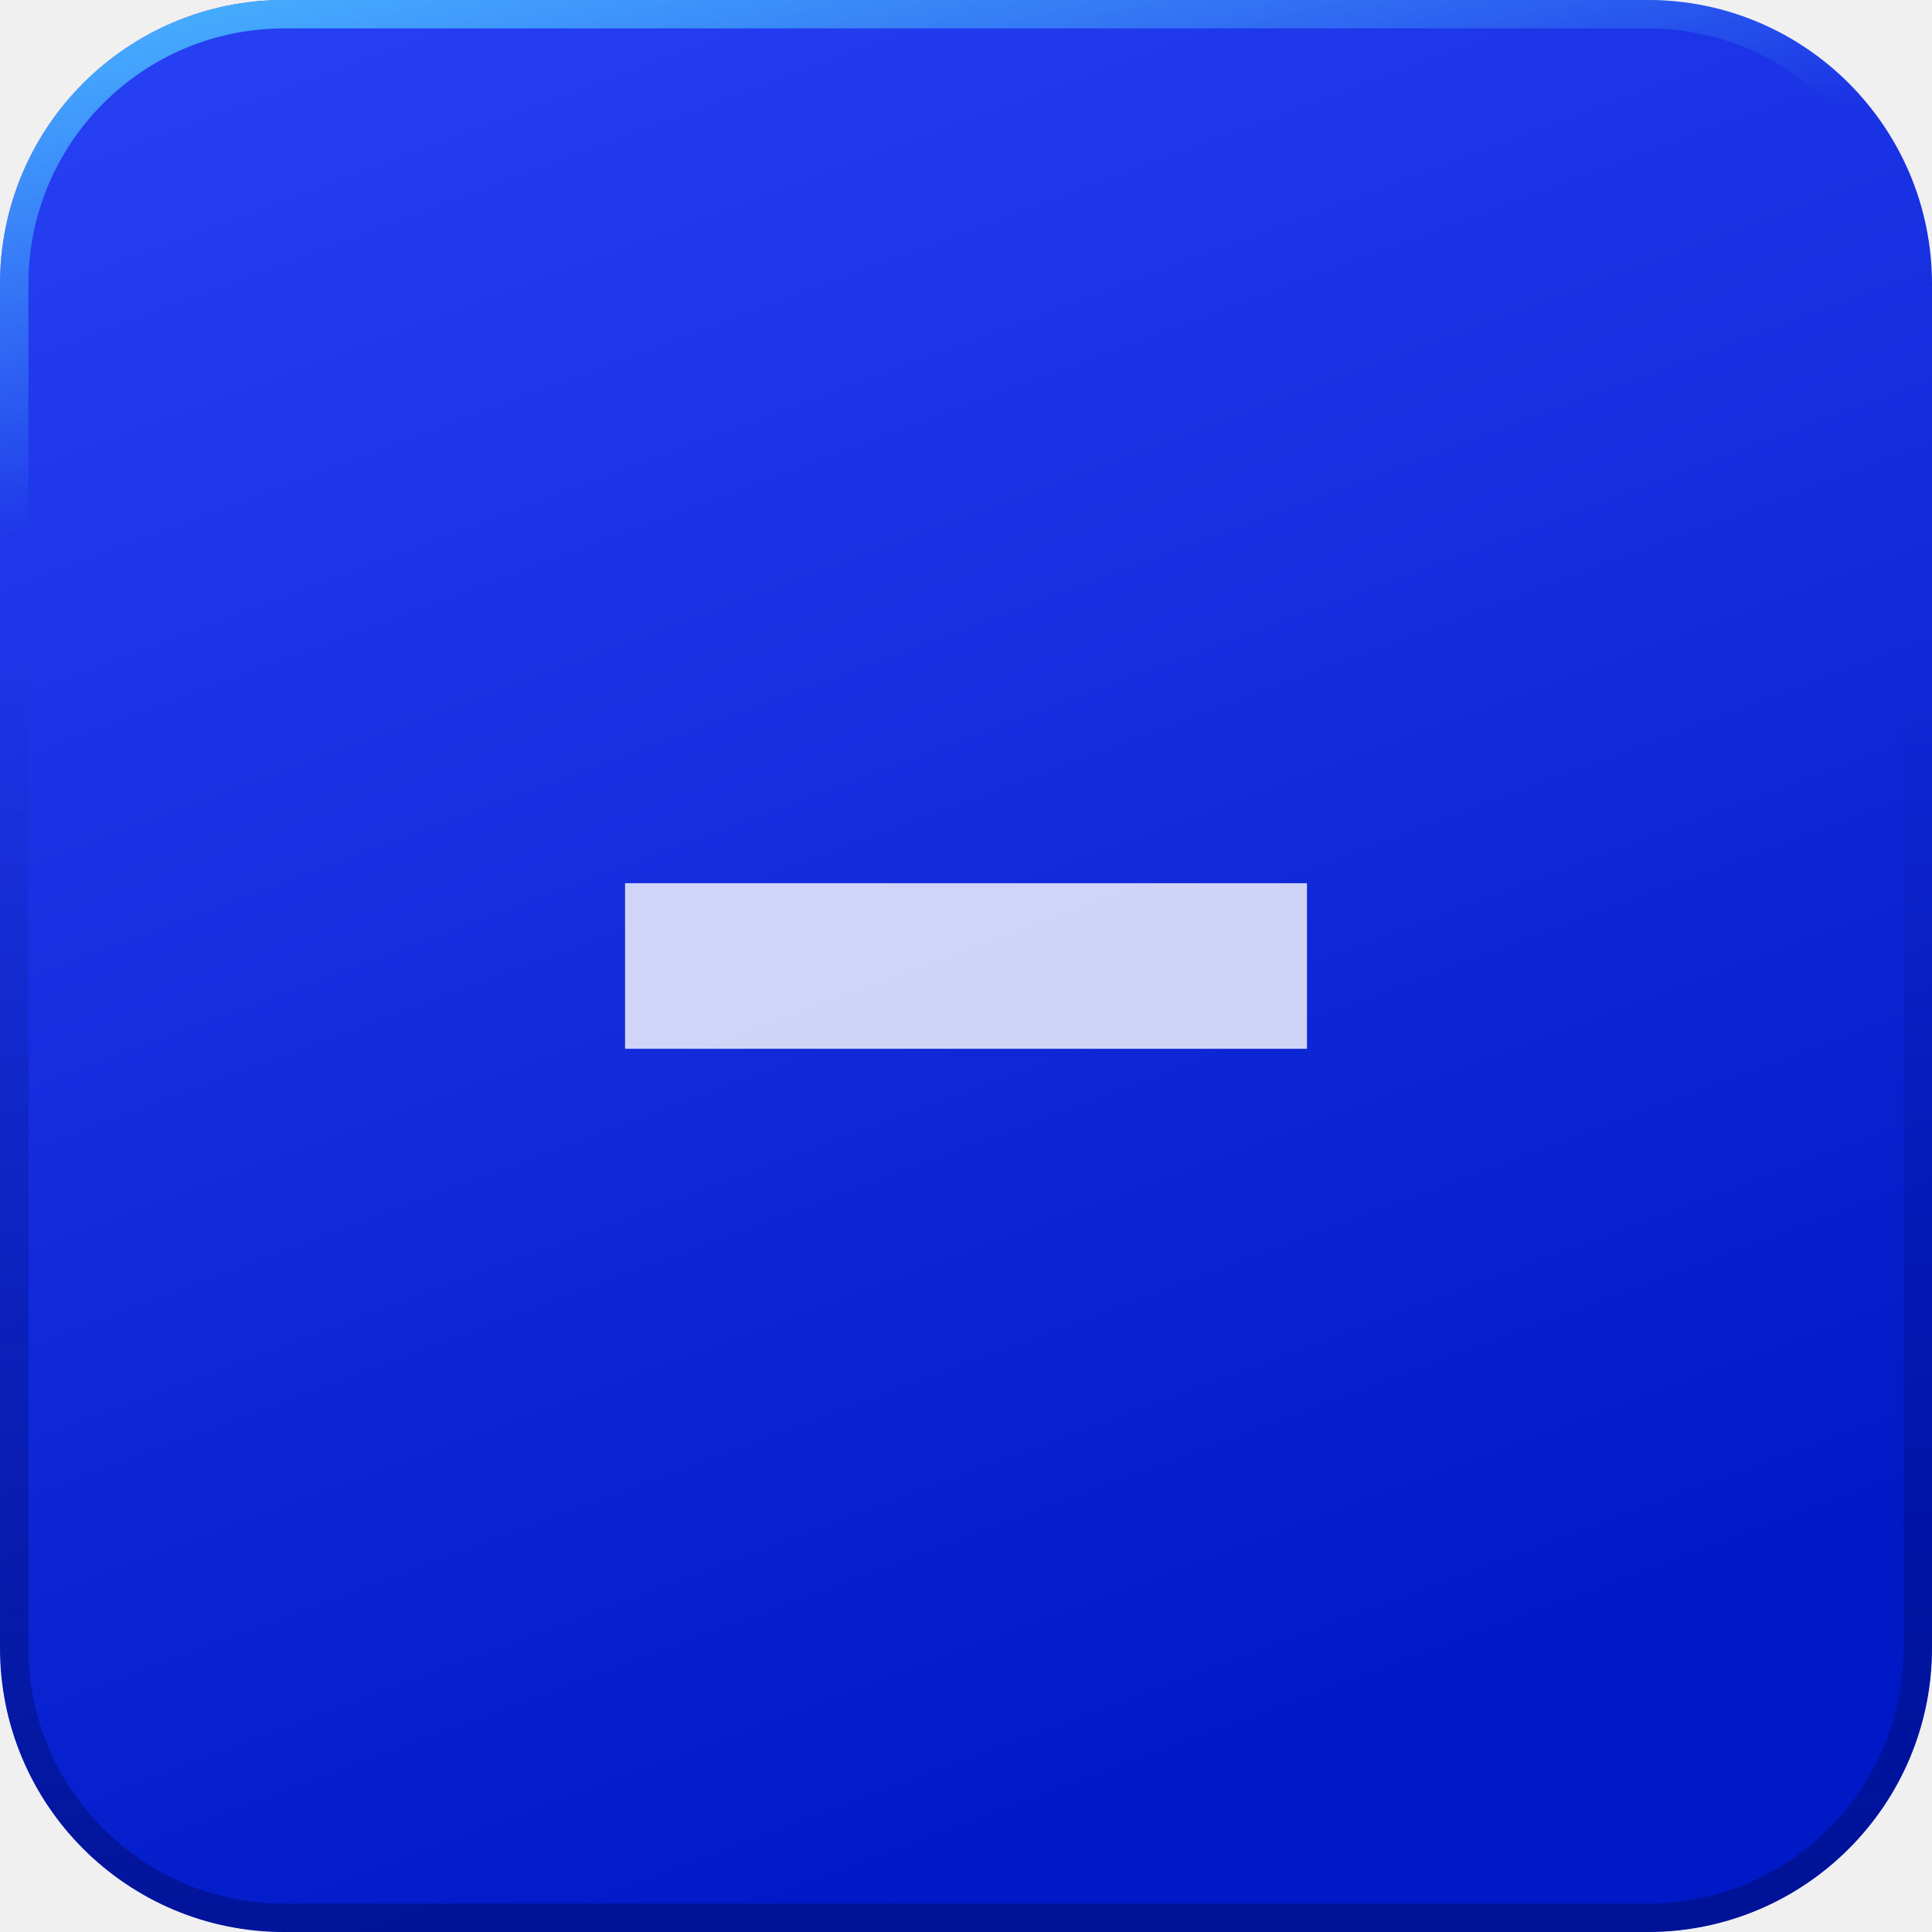
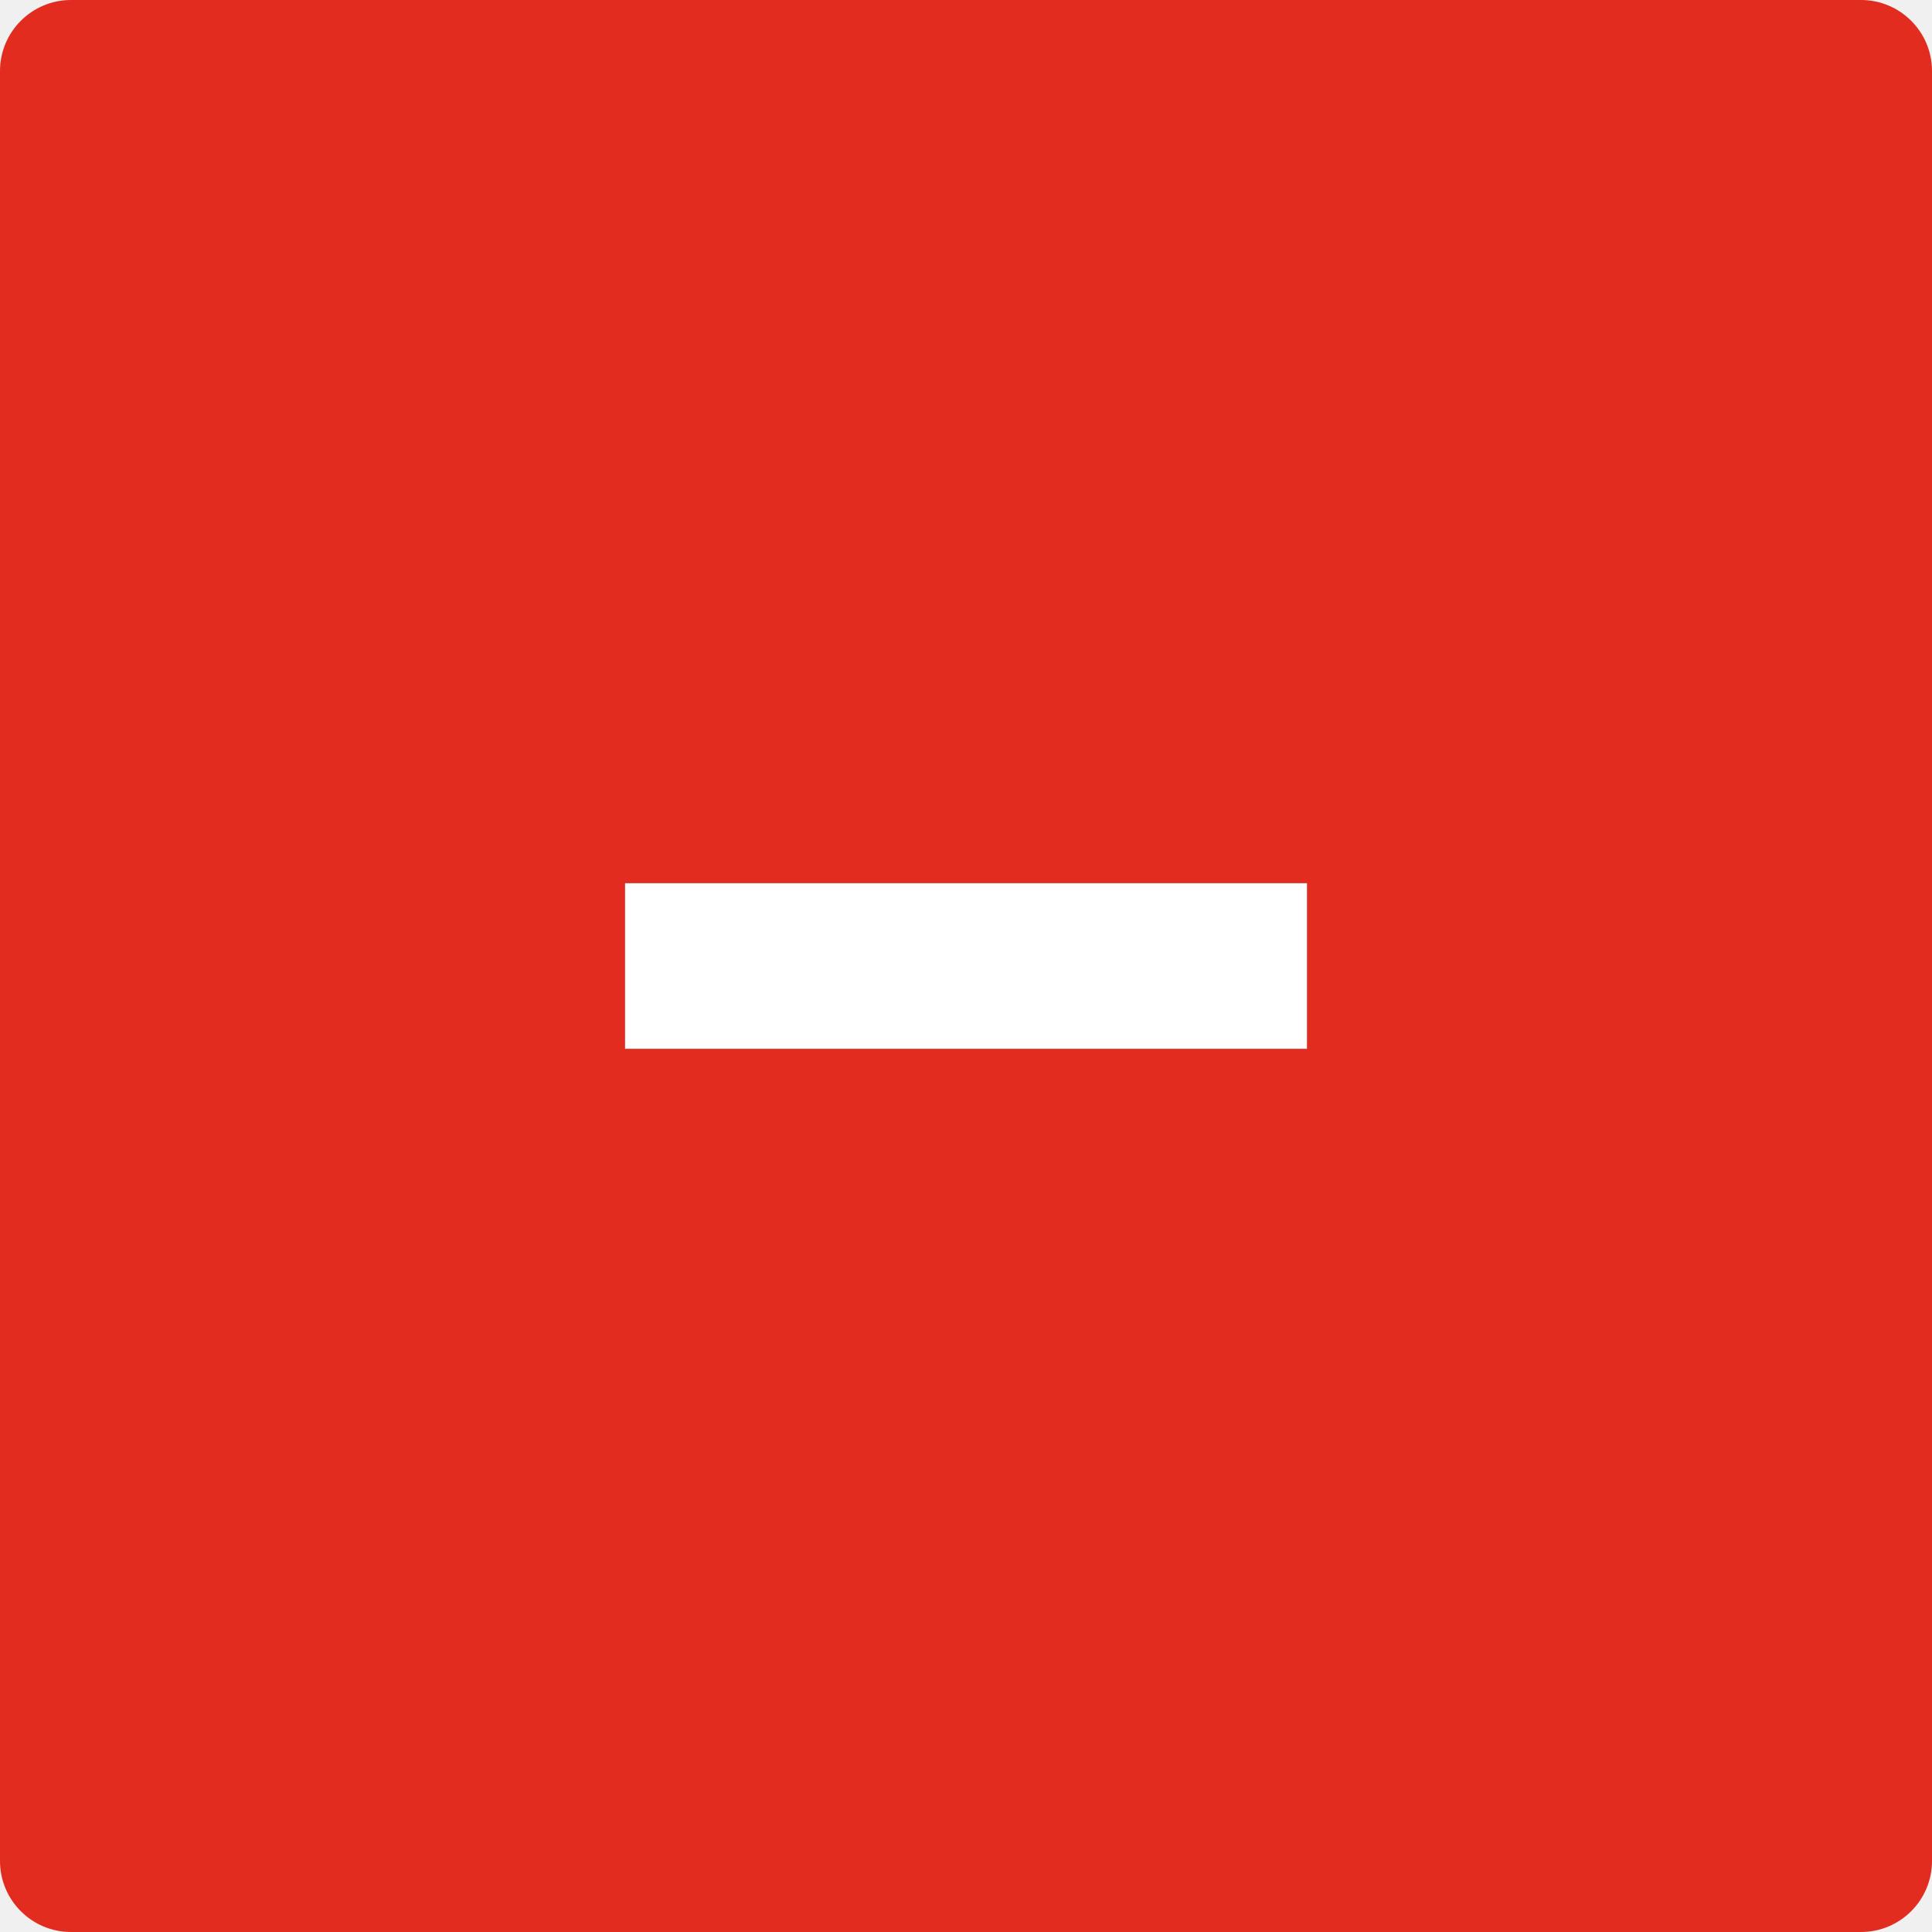
<svg xmlns="http://www.w3.org/2000/svg" width="68" height="68" viewBox="0 0 68 68" fill="none">
-   <g clip-path="url(#clip0_14311_7384)">
-     <path d="M0 10C0 4.477 4.477 0 10 0H58C63.523 0 68 4.477 68 10V58C68 63.523 63.523 68 58 68H10C4.477 68 0 63.523 0 58V10Z" fill="url(#paint0_linear_14311_7384)" />
-     <path d="M22 36.914V31.086H46.001V36.914H22Z" fill="white" fill-opacity="0.8" />
-     <rect opacity="0.6" x="0.5" y="0.5" width="67" height="67" rx="9.5" stroke="url(#paint1_linear_14311_7384)" />
+   <g clip-path="url(#clip0_9_276)">
+     <rect width="68" height="68" rx="2.5" fill="#E12C1F" />
+     <path d="M22 36.914V31.086H46.001V36.914H22Z" fill="white" />
  </g>
-   <path d="M10 0.5H58C63.247 0.5 67.5 4.753 67.5 10V58C67.5 63.247 63.247 67.5 58 67.5H10C4.753 67.5 0.5 63.247 0.5 58V10C0.5 4.753 4.753 0.5 10 0.5Z" stroke="url(#paint2_linear_14311_7384)" />
  <defs>
-     <linearGradient id="paint0_linear_14311_7384" x1="8.657" y1="0.266" x2="37.049" y2="76.52" gradientUnits="userSpaceOnUse">
-       <stop offset="0.005" stop-color="#263FF2" />
-       <stop offset="0.877" stop-color="#0019C6" />
-     </linearGradient>
-     <linearGradient id="paint1_linear_14311_7384" x1="34" y1="0" x2="34" y2="68" gradientUnits="userSpaceOnUse">
-       <stop offset="0.344" stop-color="#000E77" stop-opacity="0" />
-       <stop offset="1" stop-color="#000E77" />
-     </linearGradient>
-     <linearGradient id="paint2_linear_14311_7384" x1="0" y1="0" x2="16" y2="68" gradientUnits="userSpaceOnUse">
-       <stop stop-color="#49B9FF" />
-       <stop offset="0.264" stop-color="#49B9FF" stop-opacity="0" />
-     </linearGradient>
-     <clipPath id="clip0_14311_7384">
-       <path d="M0 10C0 4.477 4.477 0 10 0H58C63.523 0 68 4.477 68 10V58C68 63.523 63.523 68 58 68H10C4.477 68 0 63.523 0 58V10Z" fill="white" />
+     <clipPath id="clip0_9_276">
+       <rect width="68" height="68" rx="2.5" fill="white" />
    </clipPath>
  </defs>
</svg>
